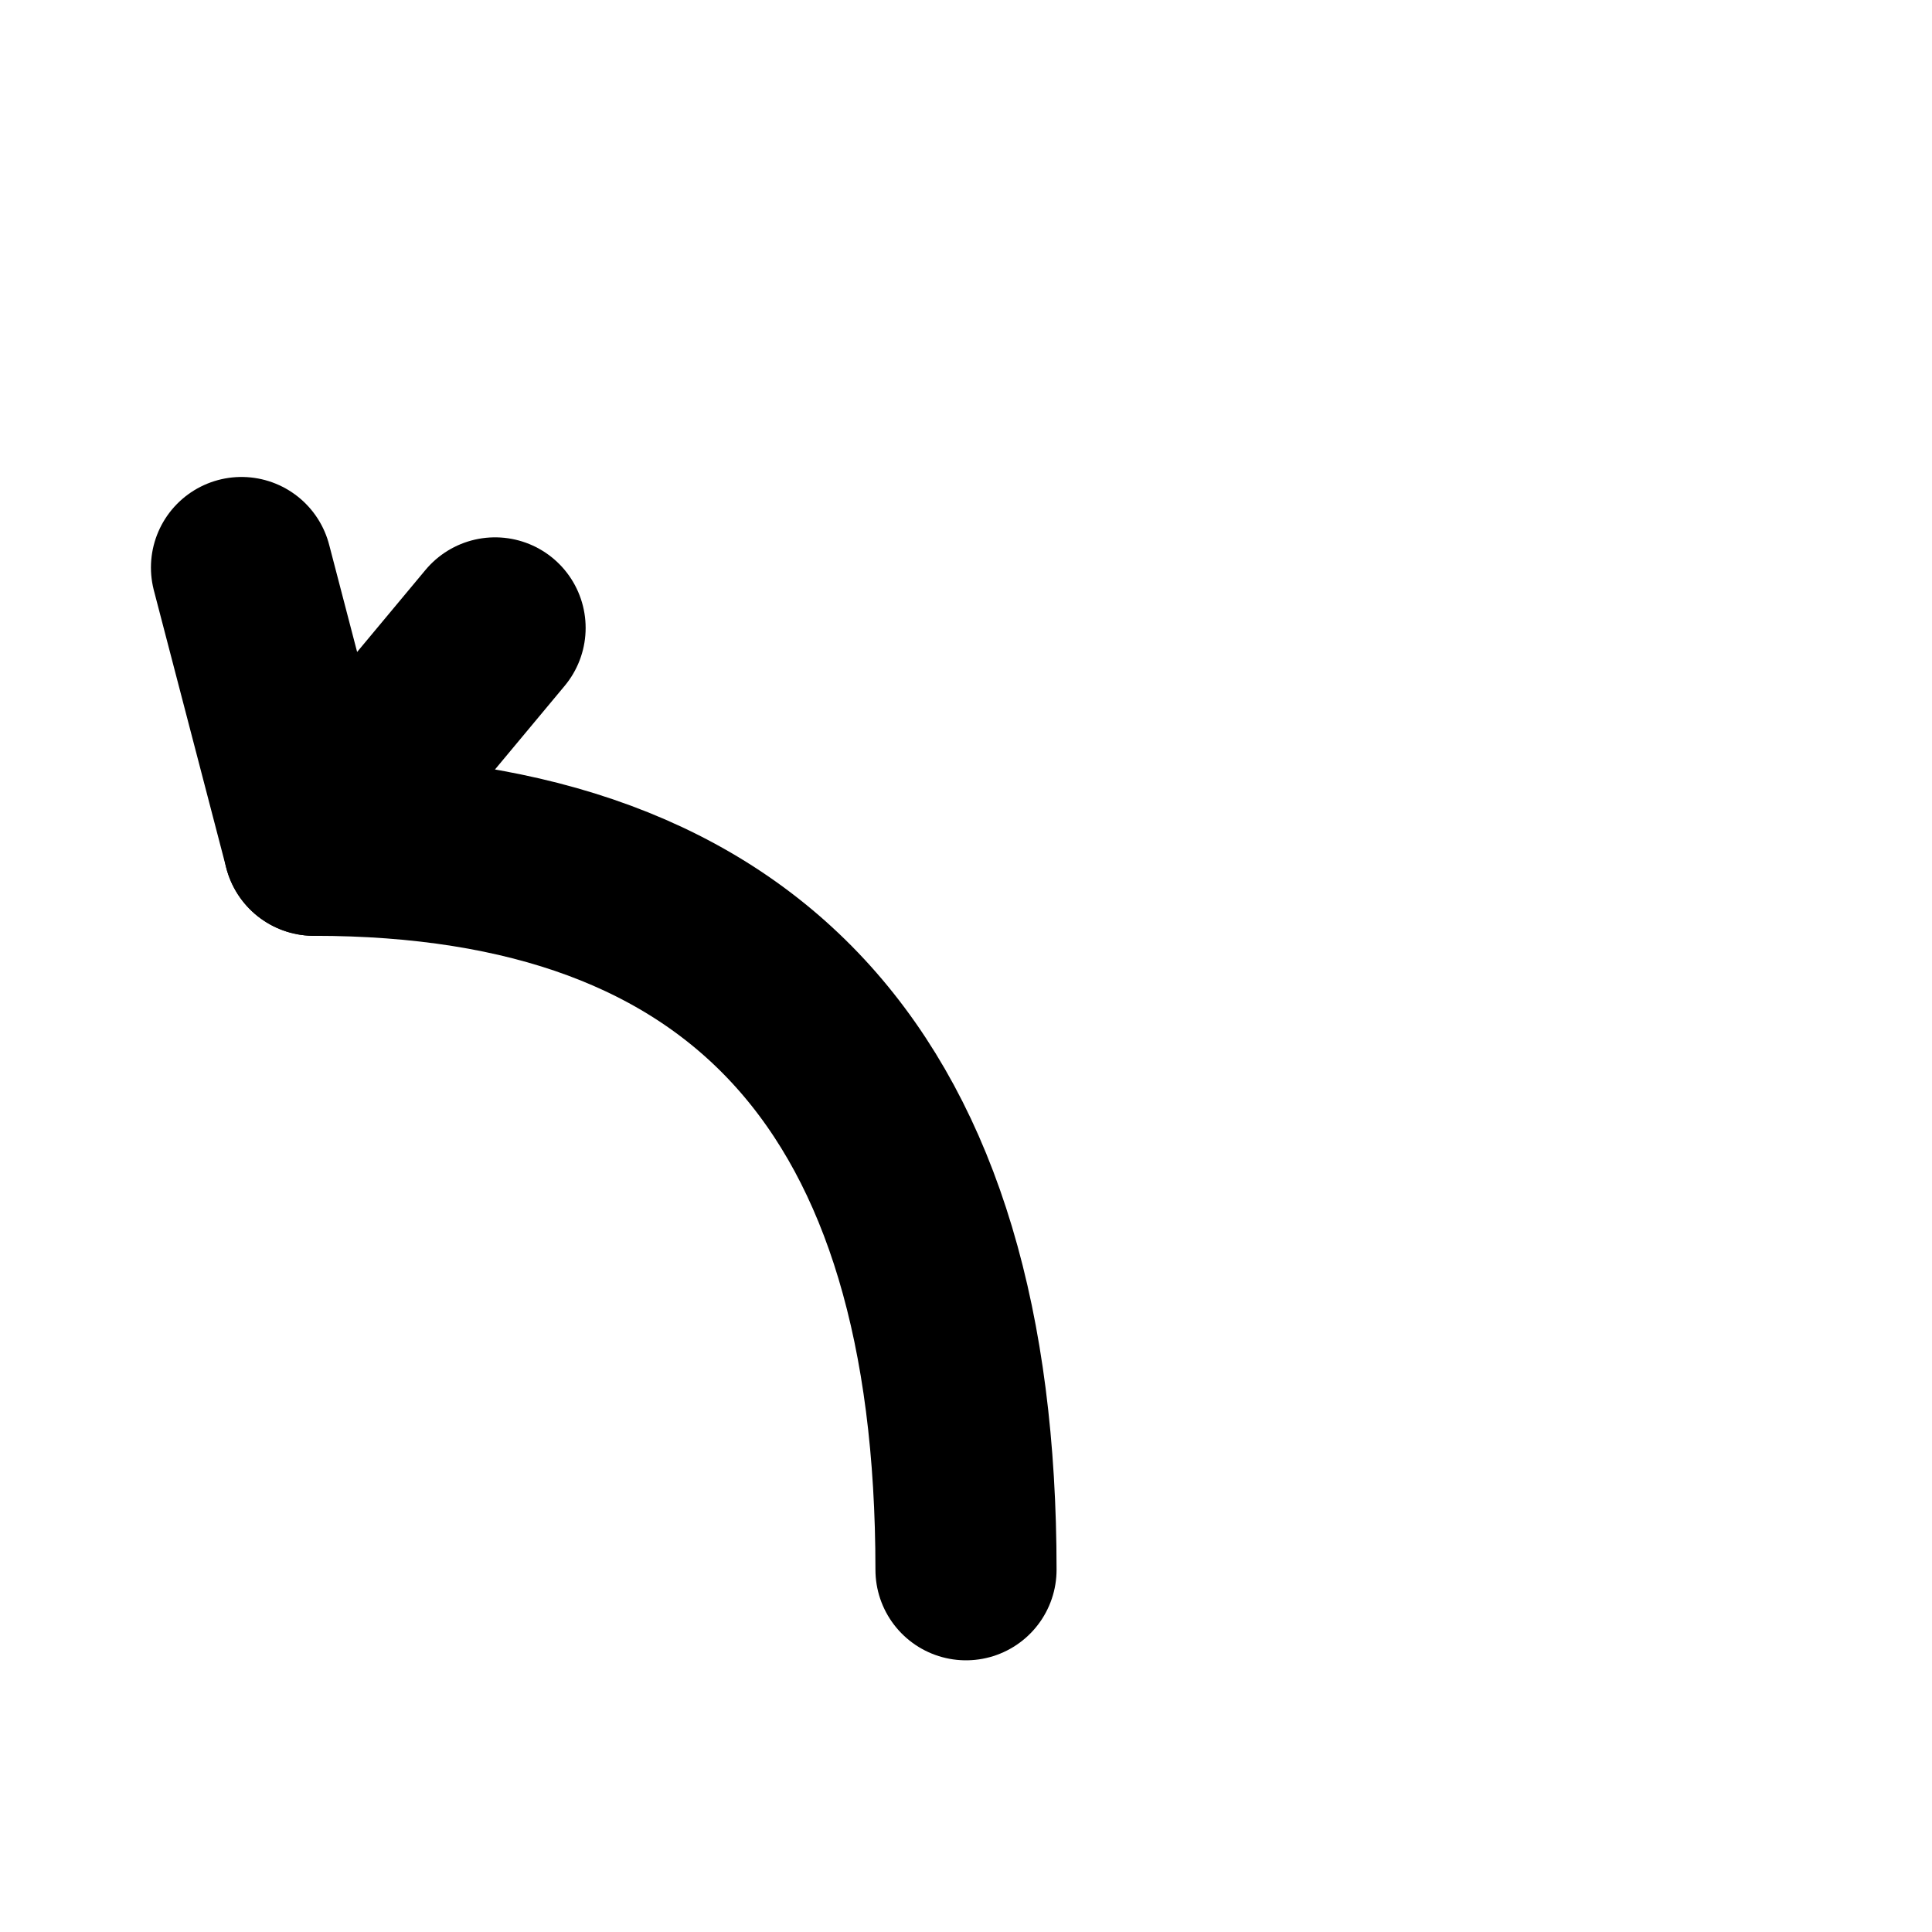
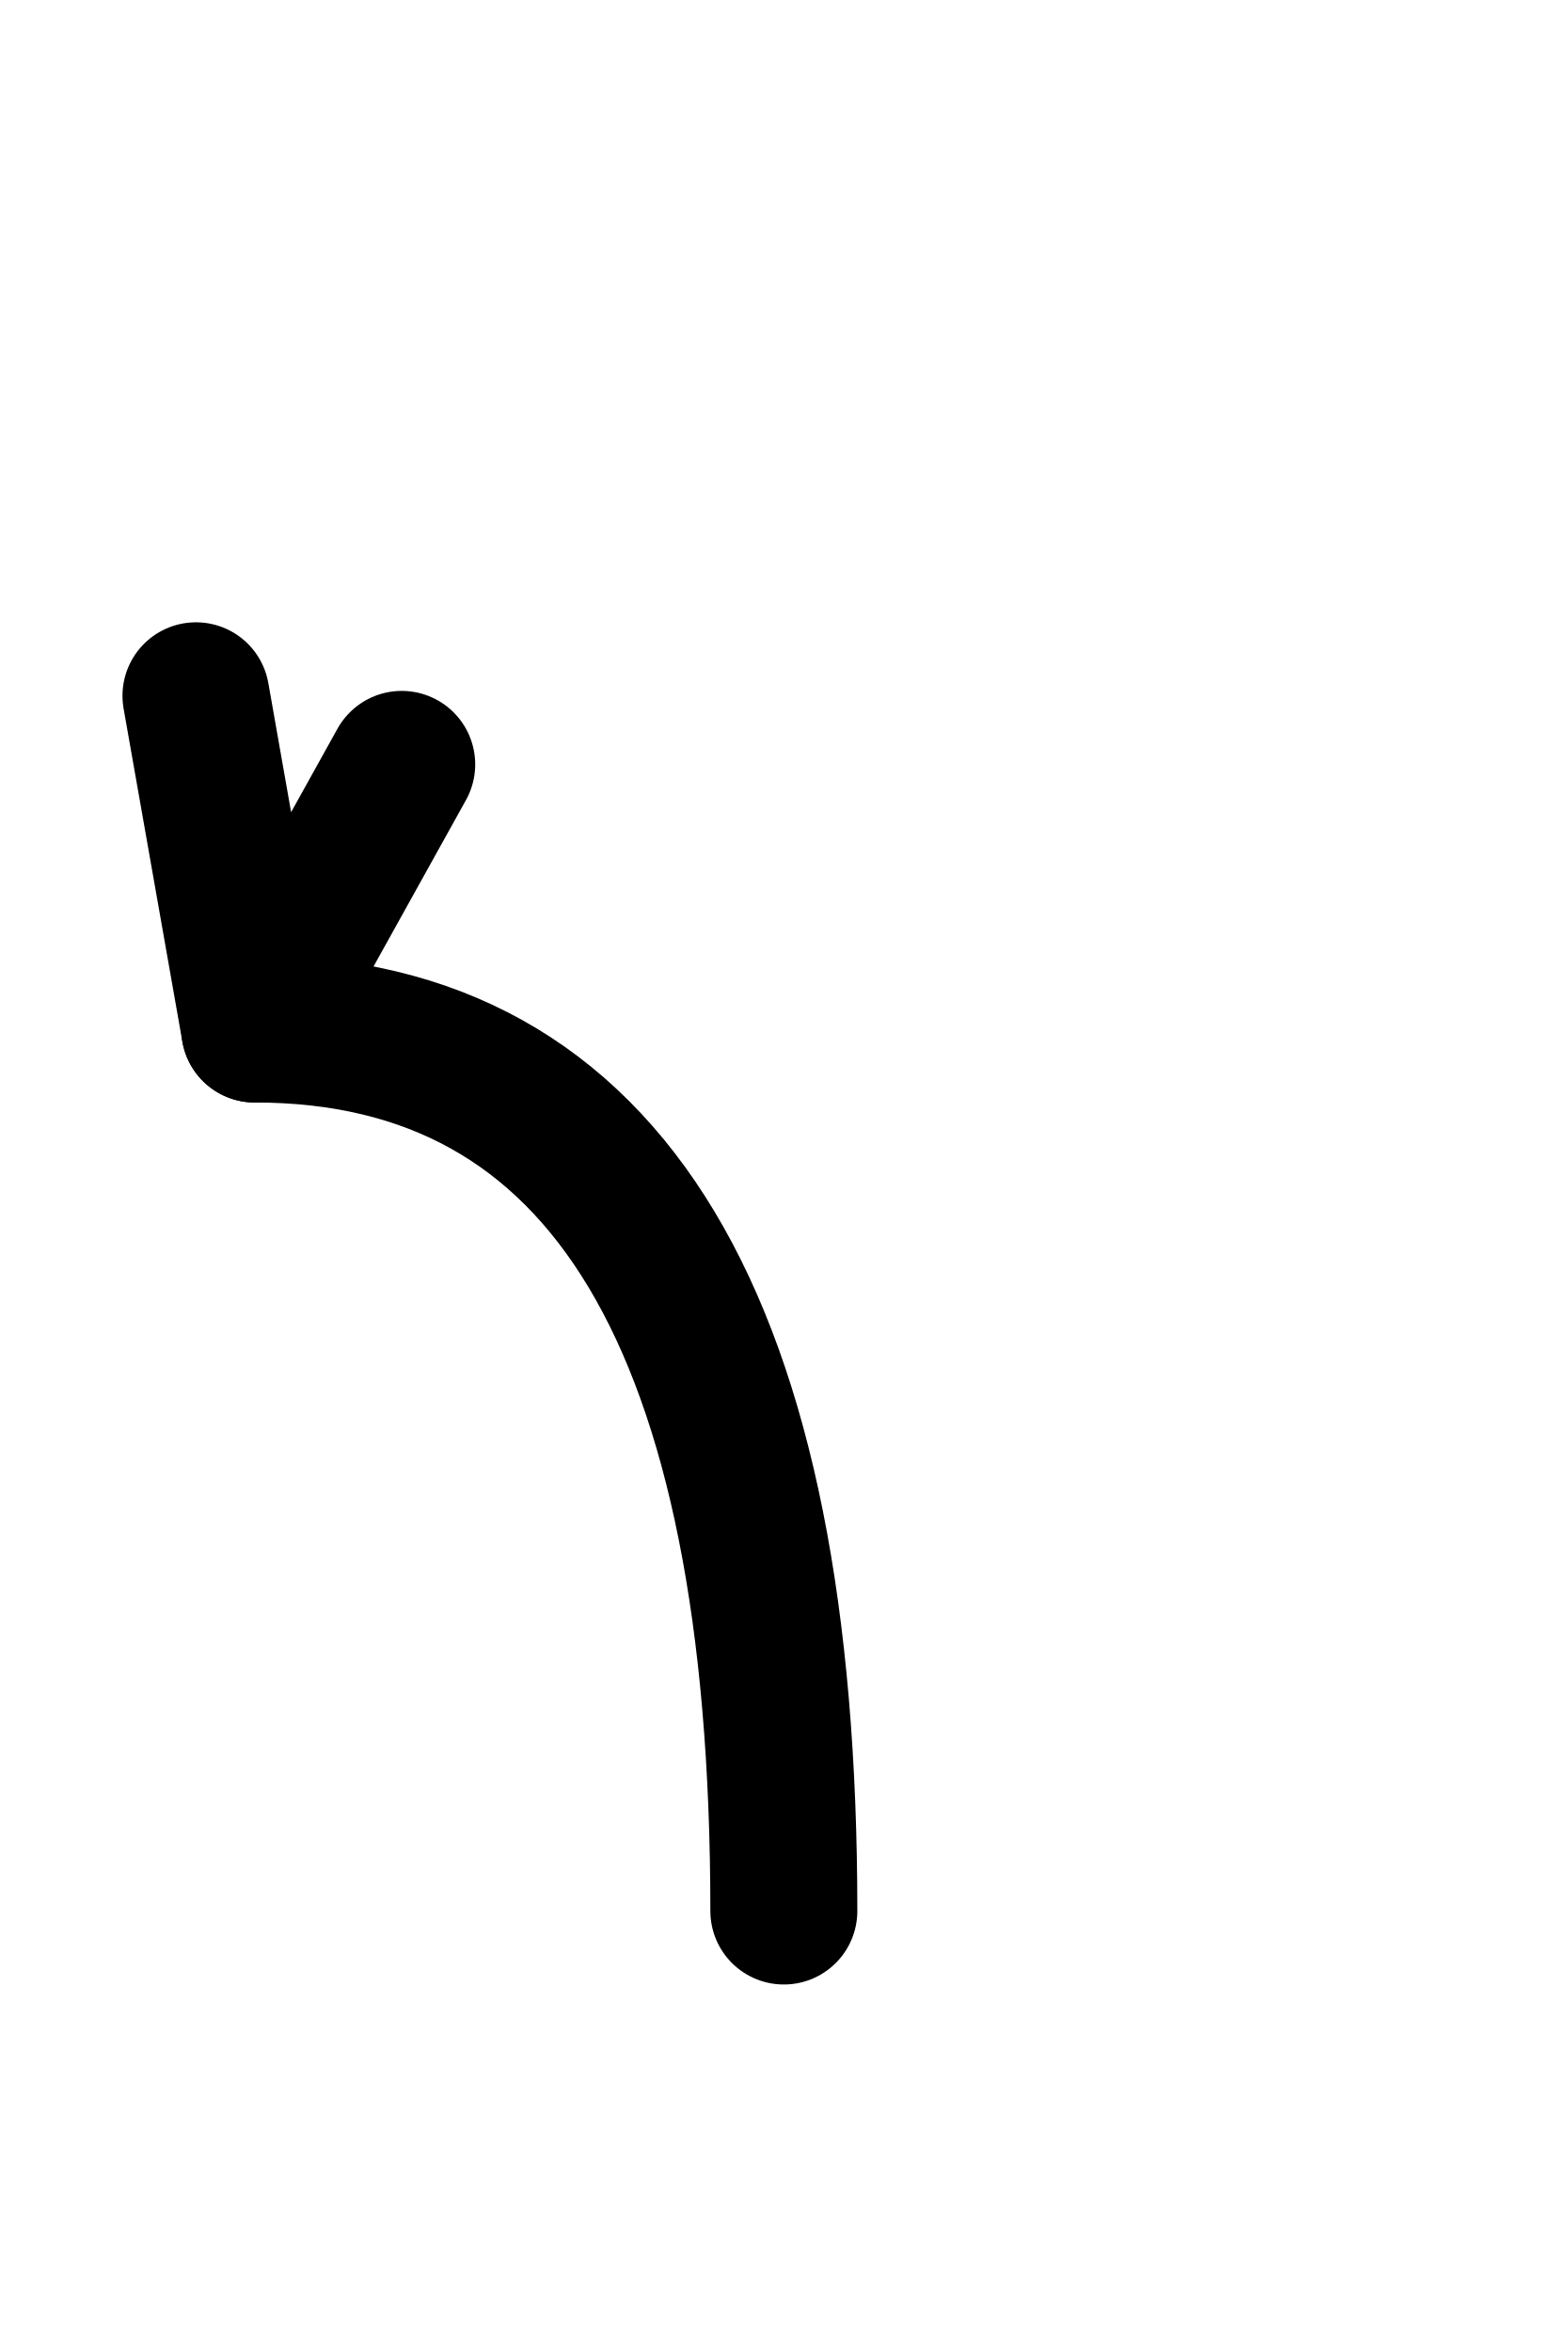
- <svg xmlns="http://www.w3.org/2000/svg" viewBox="0 0 16 16" fill="none" stroke="currentColor" stroke-width="1.5" stroke-linecap="round" stroke-linejoin="round">
-   <path d="M8 13 Q8 7 2.6 7" />
-   <path d="M2 4.7 L2.6 7 L4.1 5.2" />
+ <svg xmlns="http://www.w3.org/2000/svg" viewBox="0 0 16 24" fill="none" stroke="currentColor" stroke-width="1.5" stroke-linecap="round" stroke-linejoin="round">
+   <path d="M8 19.5 Q8 10.5 2.6 10.5" />
+   <path d="M2 7.1 L2.6 10.5 L4.1 7.8" />
</svg>
